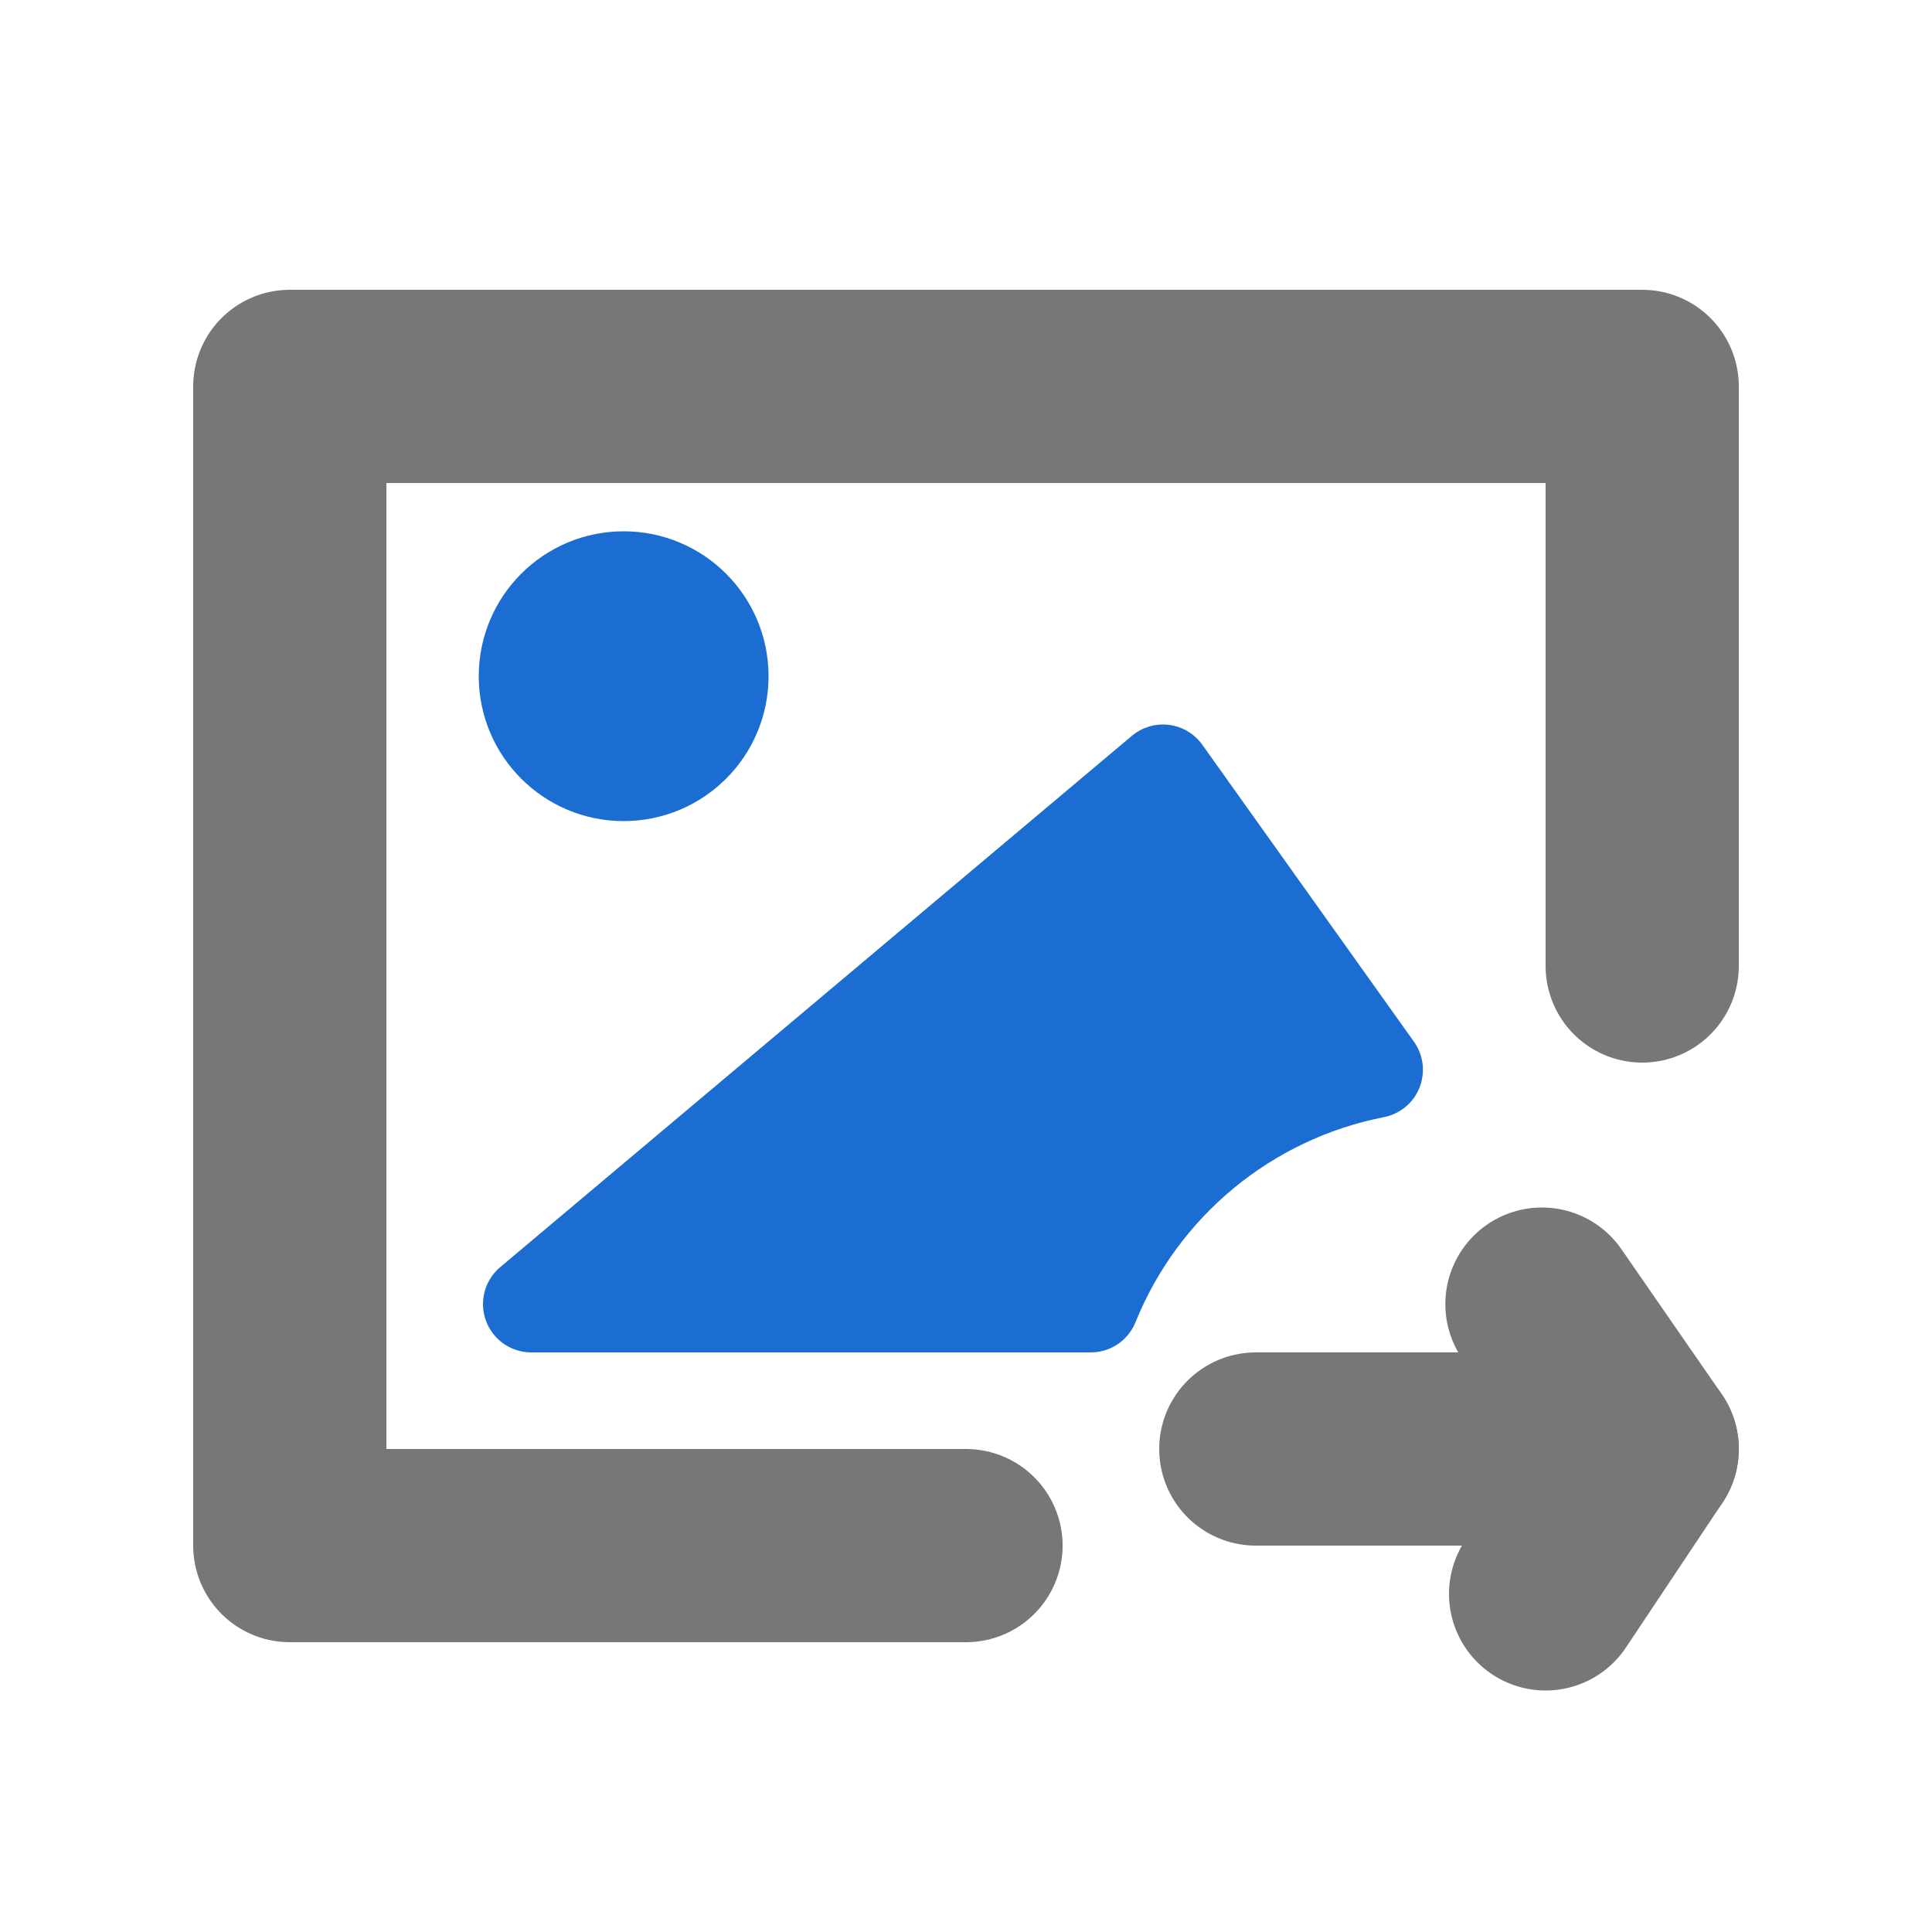
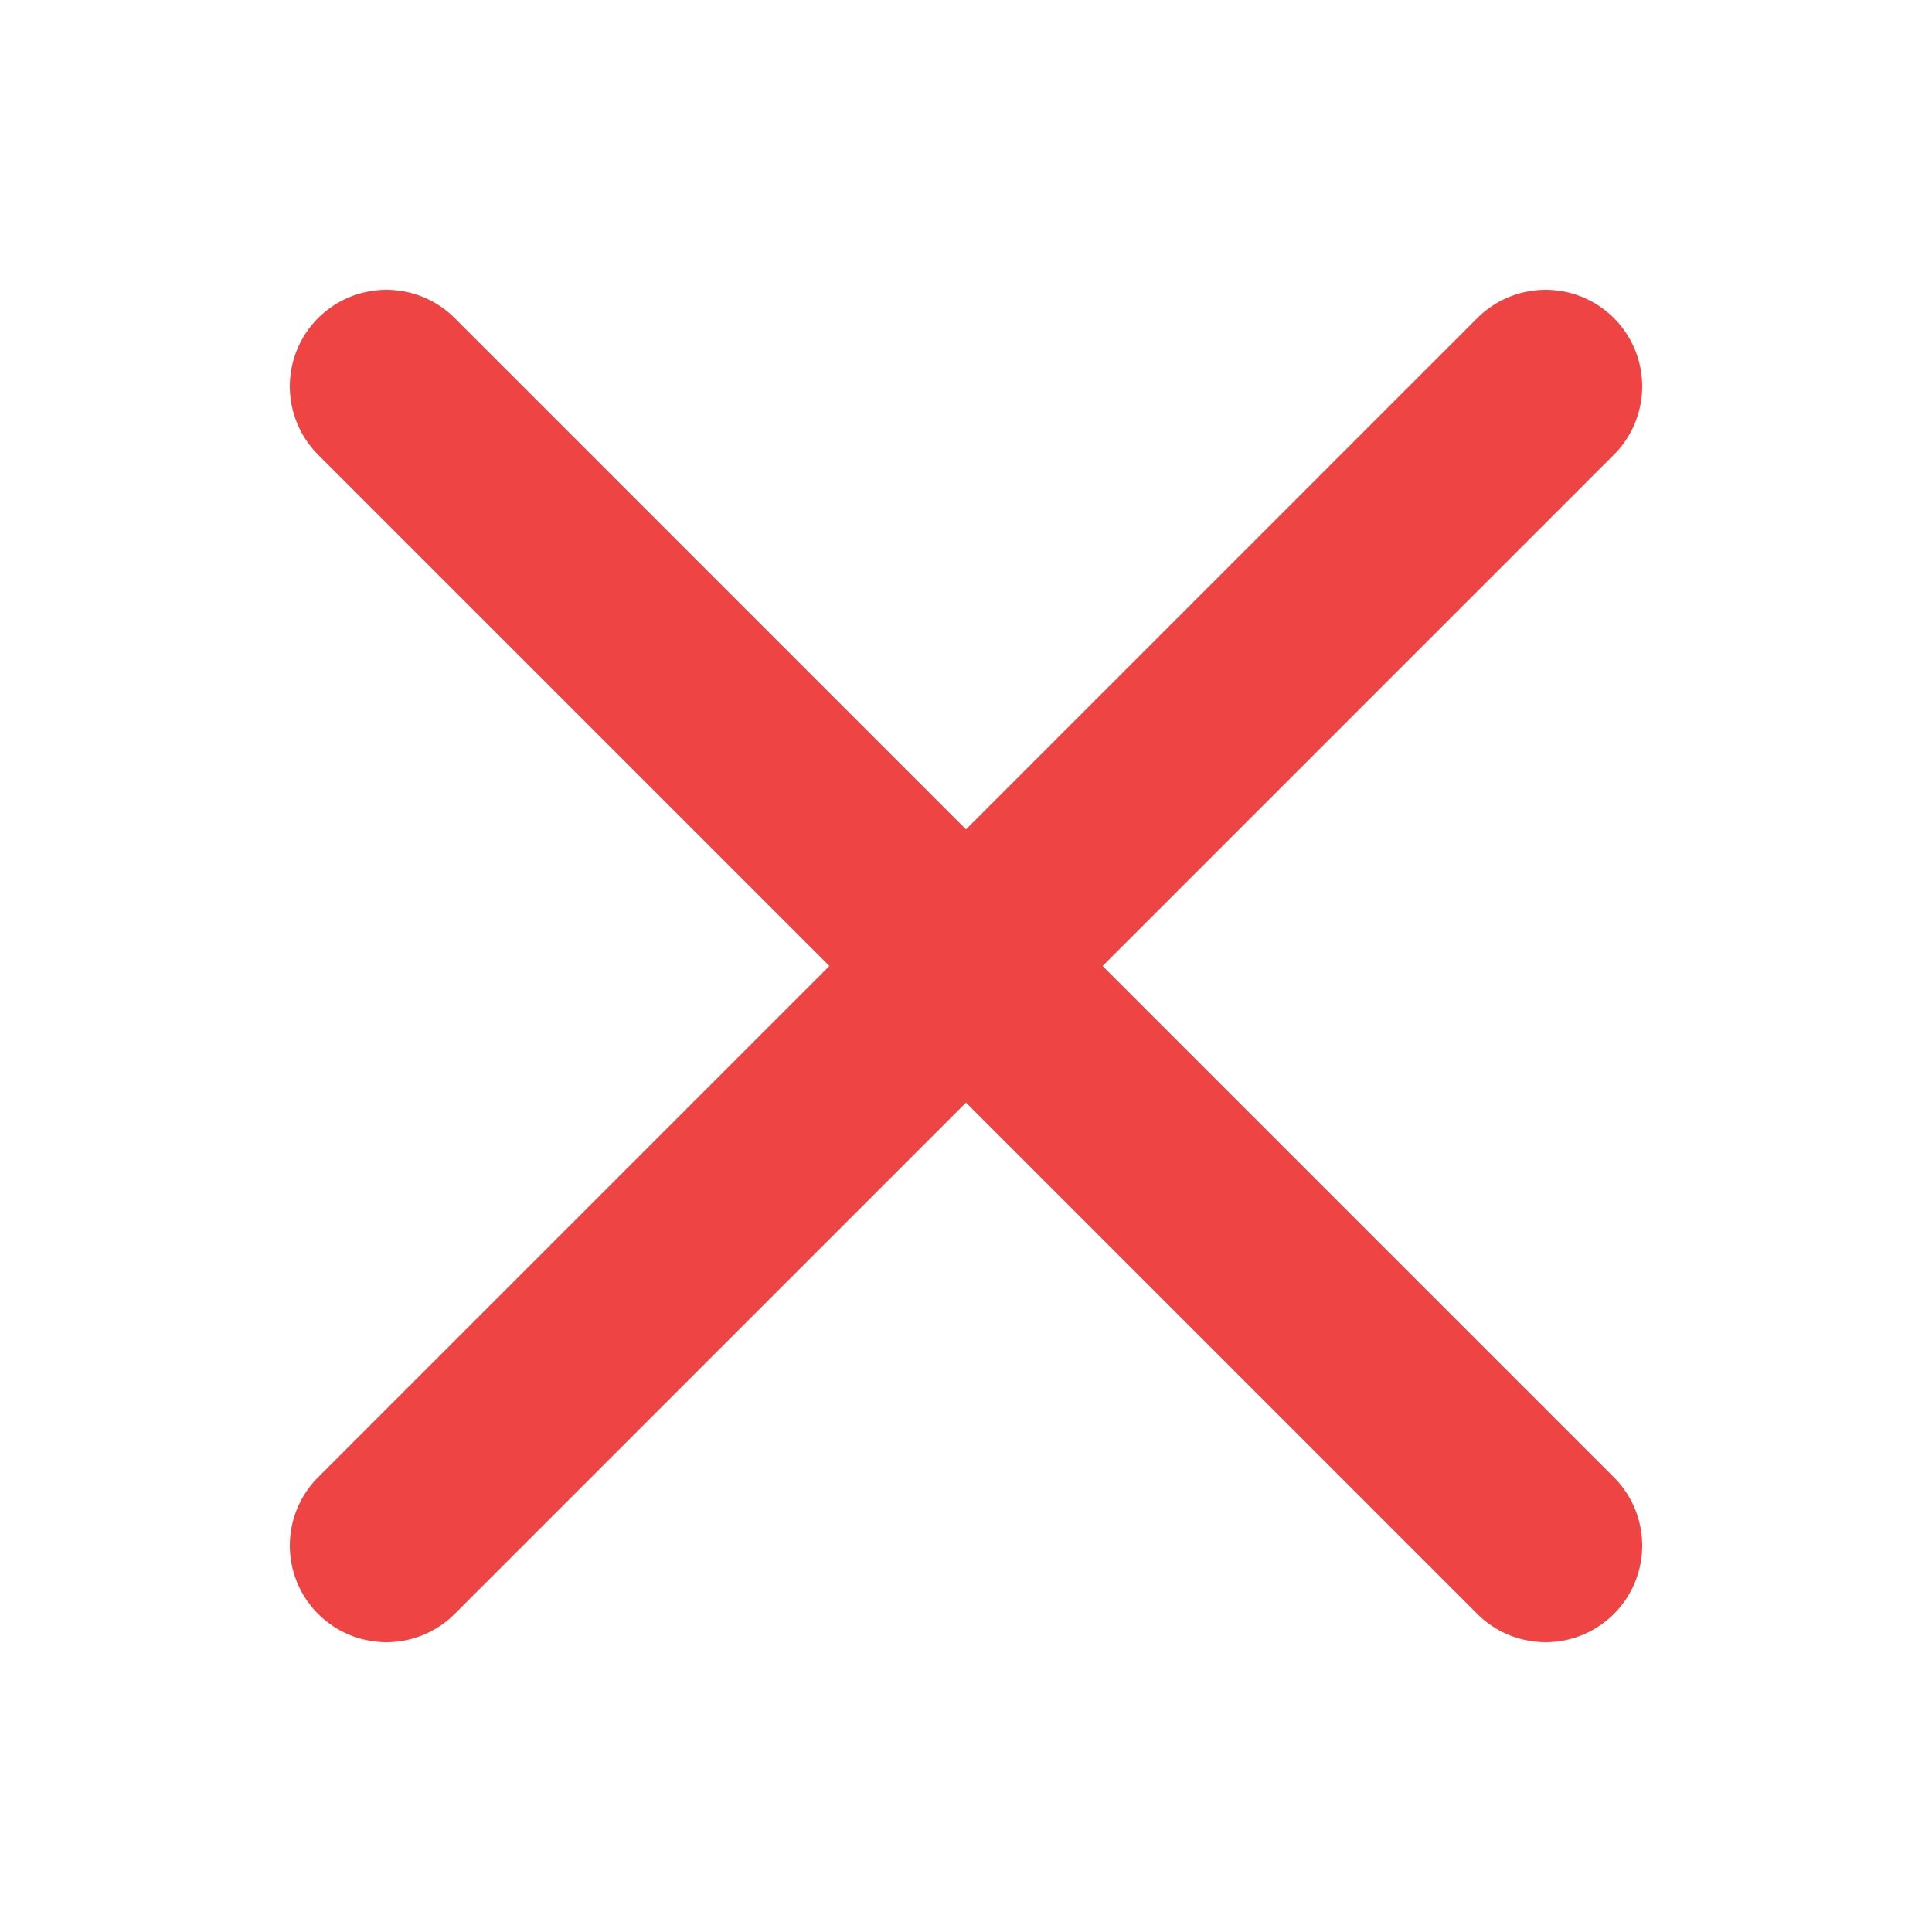
<svg xmlns="http://www.w3.org/2000/svg" width="20" height="20" viewBox="0 0 20 20" version="1.1" id="svg1" xml:space="preserve">
  <defs id="defs1" />
  <g id="layer1">
-     <circle style="fill:#1c6dd1;fill-opacity:1;stroke:#1c6dd1;stroke-width:1;stroke-linecap:round;stroke-linejoin:round;stroke-dasharray:none;stroke-opacity:1" id="path3" cx="6.456" cy="7" r="1" />
-     <path id="path4" style="display:inline;fill:#1c6dd1;fill-opacity:1;stroke:#1c6dd1;stroke-width:1;stroke-linecap:round;stroke-linejoin:round;stroke-dasharray:none;stroke-opacity:1" d="M 12.039,8 5.5,13.5 h 5.791 a 4,4 0 0 1 2.939,-2.426 z" />
-     <path id="path1" style="display:inline;fill:none;stroke:#777777;stroke-width:2;stroke-linecap:round;stroke-linejoin:round" d="M 17,10 V 4 H 3 v 12 h 7" />
-     <path style="display:inline;fill:none;stroke:#777777;stroke-width:2;stroke-linecap:round;stroke-linejoin:round" d="m 13,15 h 4" id="path2" />
-     <path style="display:inline;fill:none;stroke:#777777;stroke-width:2;stroke-linecap:round;stroke-linejoin:round" d="M 15.962,13.5 17,15 16,16.5" id="path5" />
+     <path style="fill:none;stroke:#ef4444;stroke-width:2;stroke-linecap:round;stroke-linejoin:round" d="M 4,4 16,16" id="path11" />
+     <path style="fill:none;stroke:#ef4444;stroke-width:2;stroke-linecap:round;stroke-linejoin:round" d="M 16,4 4,16" id="path12" />
  </g>
</svg>
